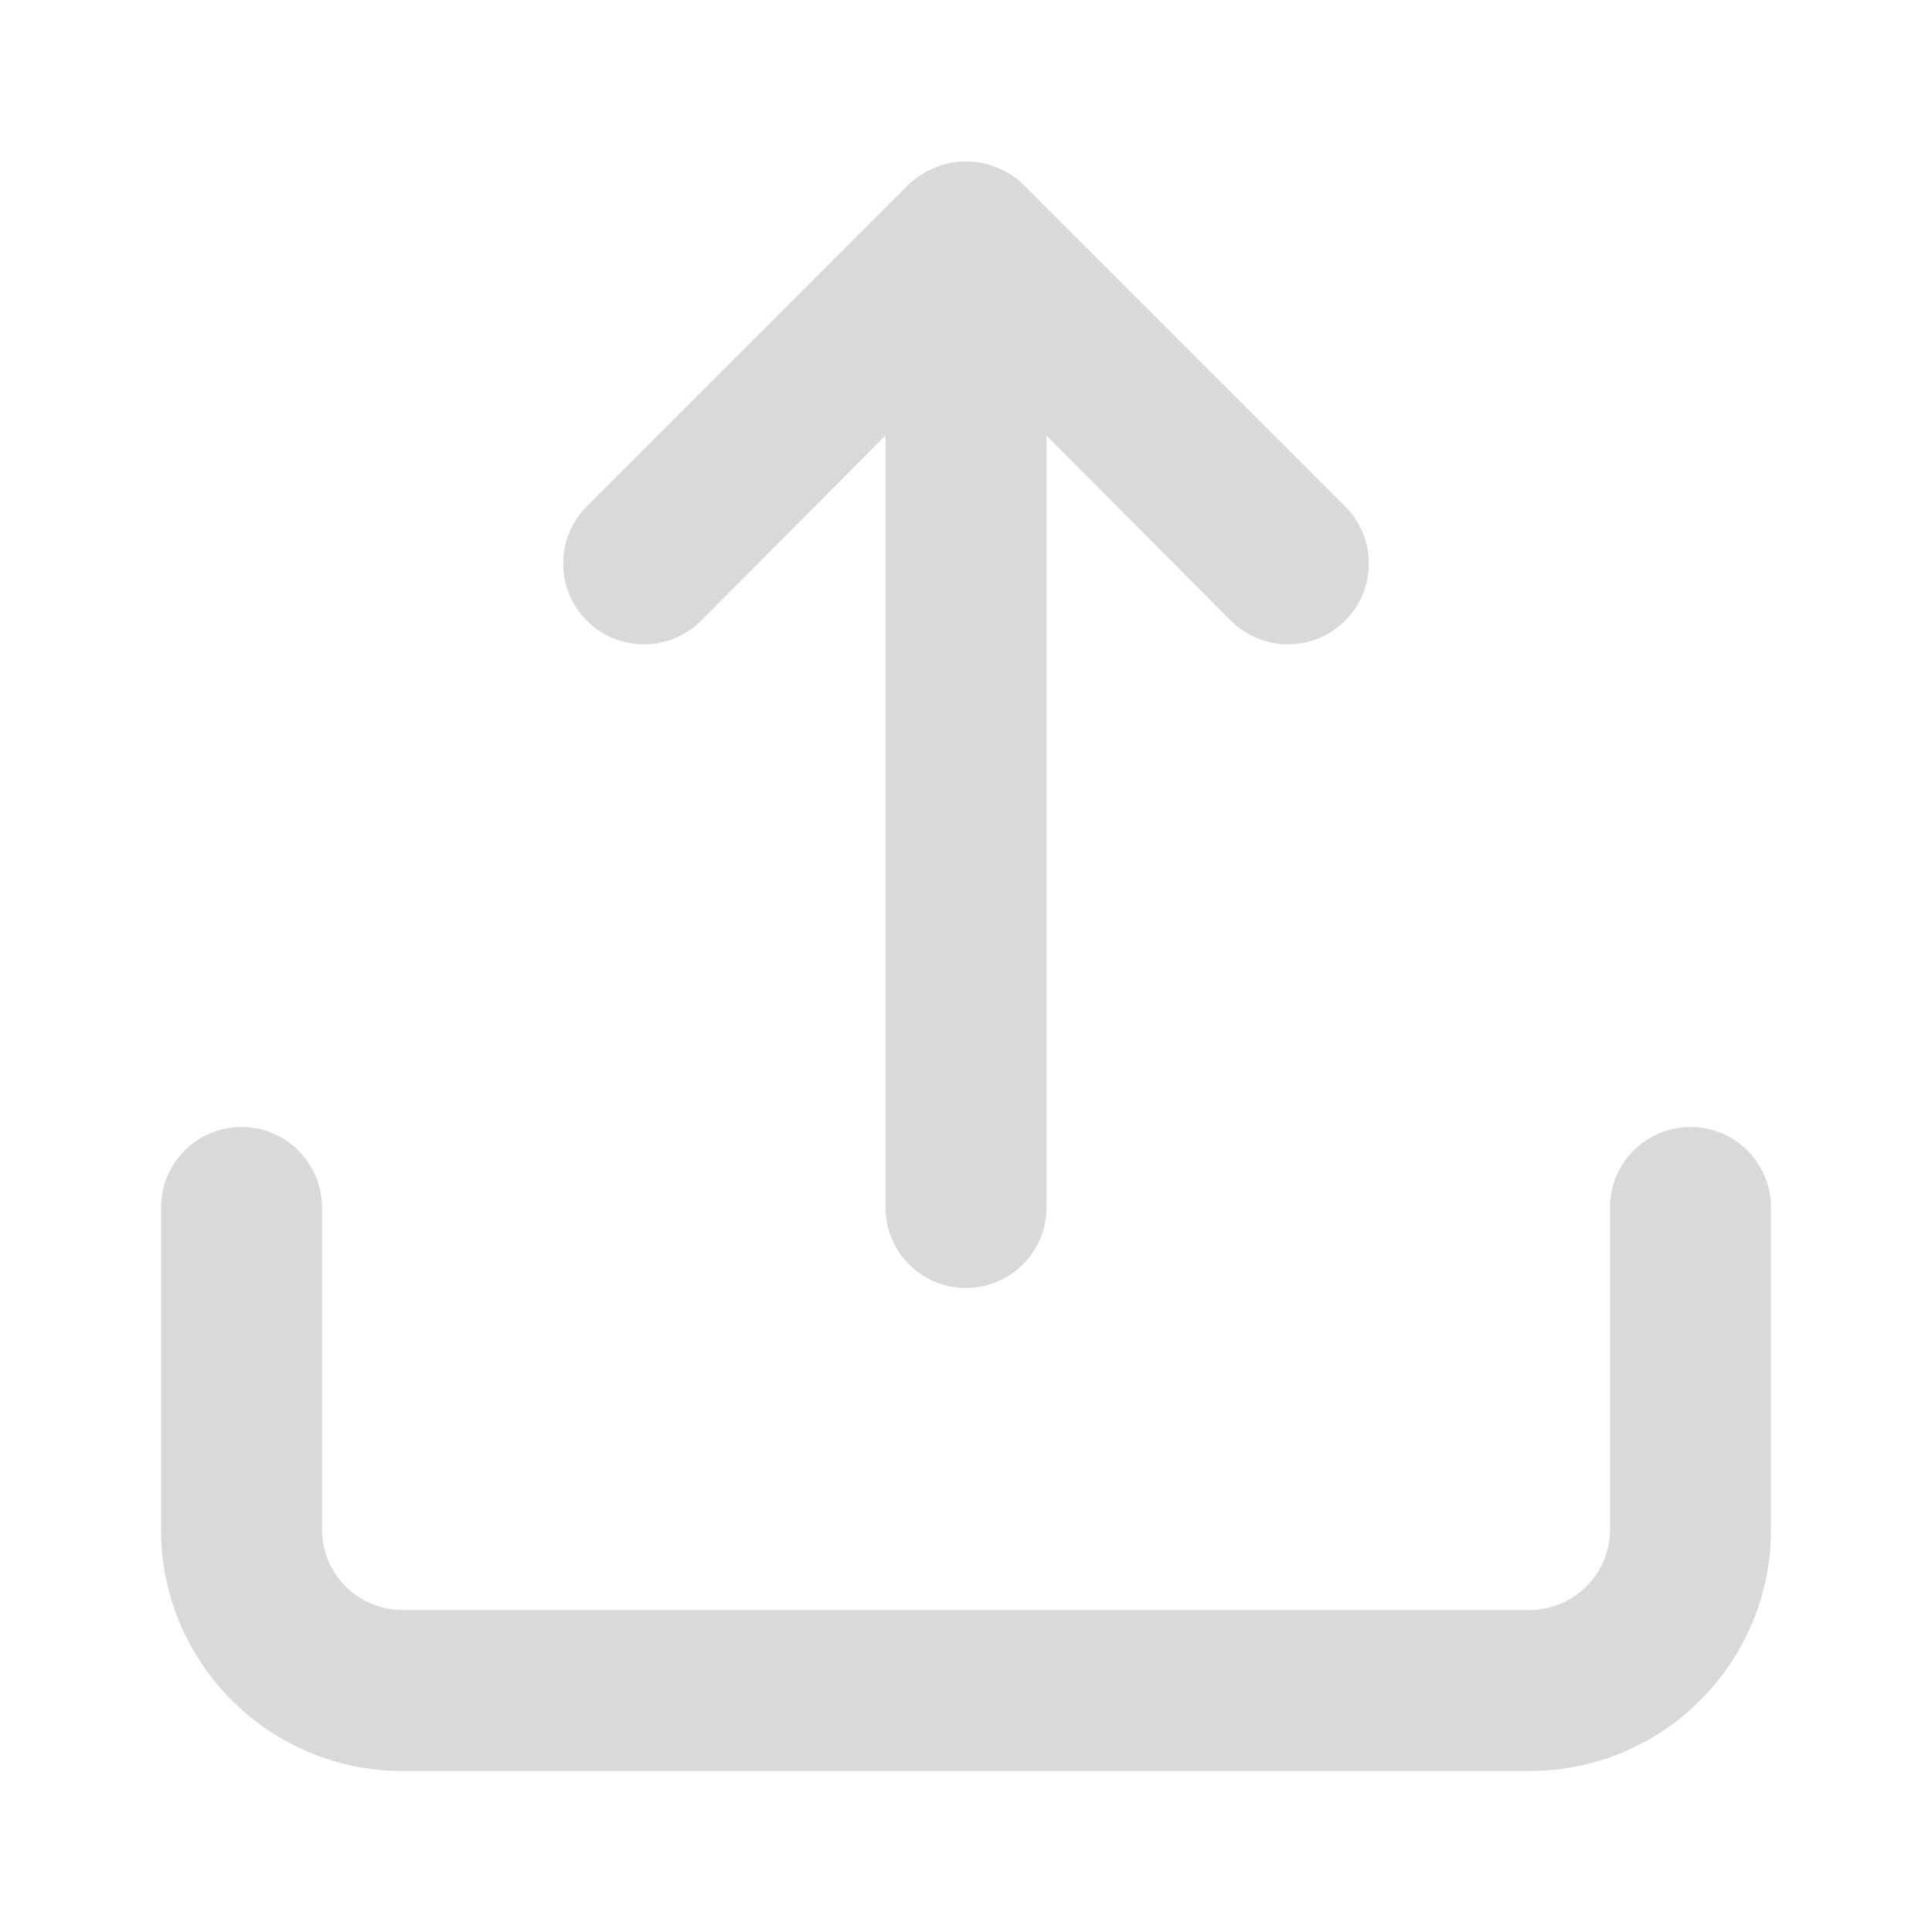
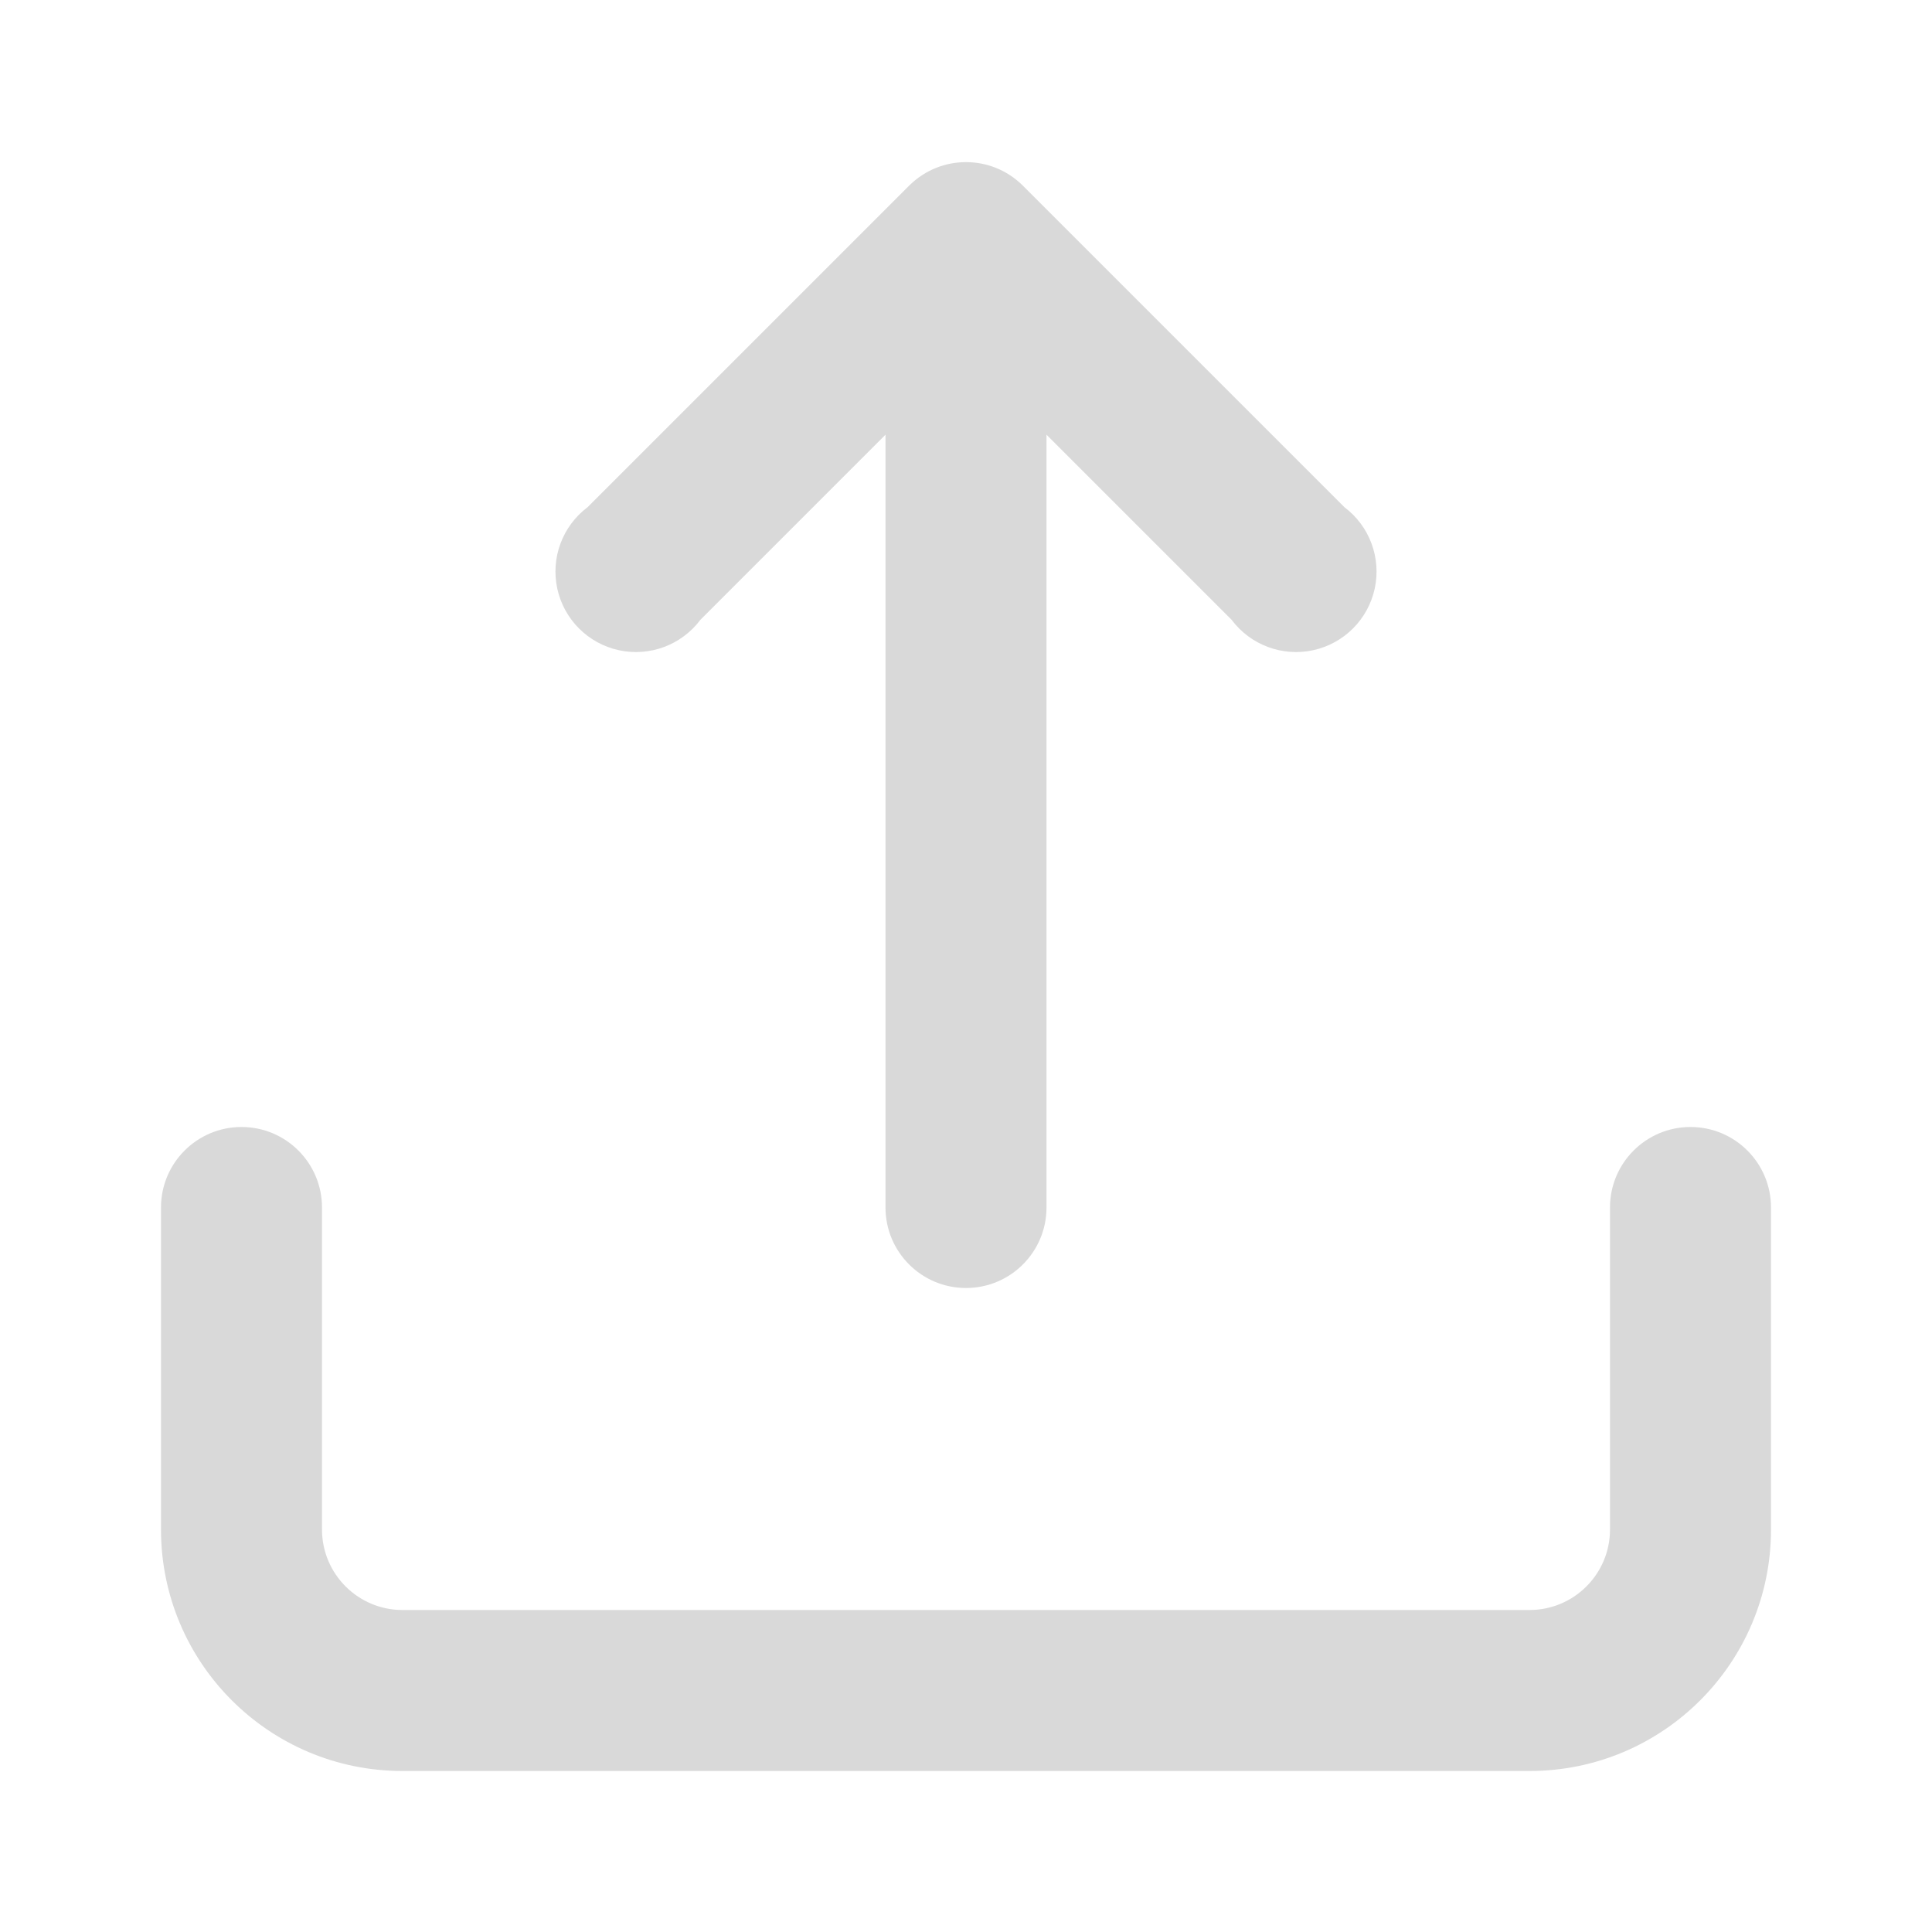
<svg xmlns="http://www.w3.org/2000/svg" viewBox="0 0 24 24" fill="#d9d9d9">
-   <path d="M8.71 7.71L11 5.41V15a1 1 0 0 0 2 0V5.41l2.29 2.3a1 1 0 1 0 1.42-1.42l-4-4a1 1 0 0 0-.33-.21 1 1 0 0 0-.76 0 1 1 0 0 0-.33.21l-4 4a1 1 0 1 0 1.42 1.42zM21 14a1 1 0 0 0-1 1v4a1 1 0 0 1-1 1H5a1 1 0 0 1-1-1v-4a1 1 0 0 0-2 0v4a3 3 0 0 0 3 3h14a3 3 0 0 0 3-3v-4a1 1 0 0 0-1-1z" />
+   <path d="m8.7 7.7L11 5.4V15a1 1 0 002 0V5.4l2.3 2.3a1 1 0 101.4-1.4l-4-4a1 1 0 00-1.4 0l-4 4a1 1 0 101.4 1.4zM21 14a1 1 0 00-1 1v4a1 1 0 01-1 1H5a1 1 0 01-1-1v-4a1 1 0 00-2 0v4a3 3 0 003 3h14a3 3 0 003-3v-4a1 1 0 00-1-1z" />
</svg>
